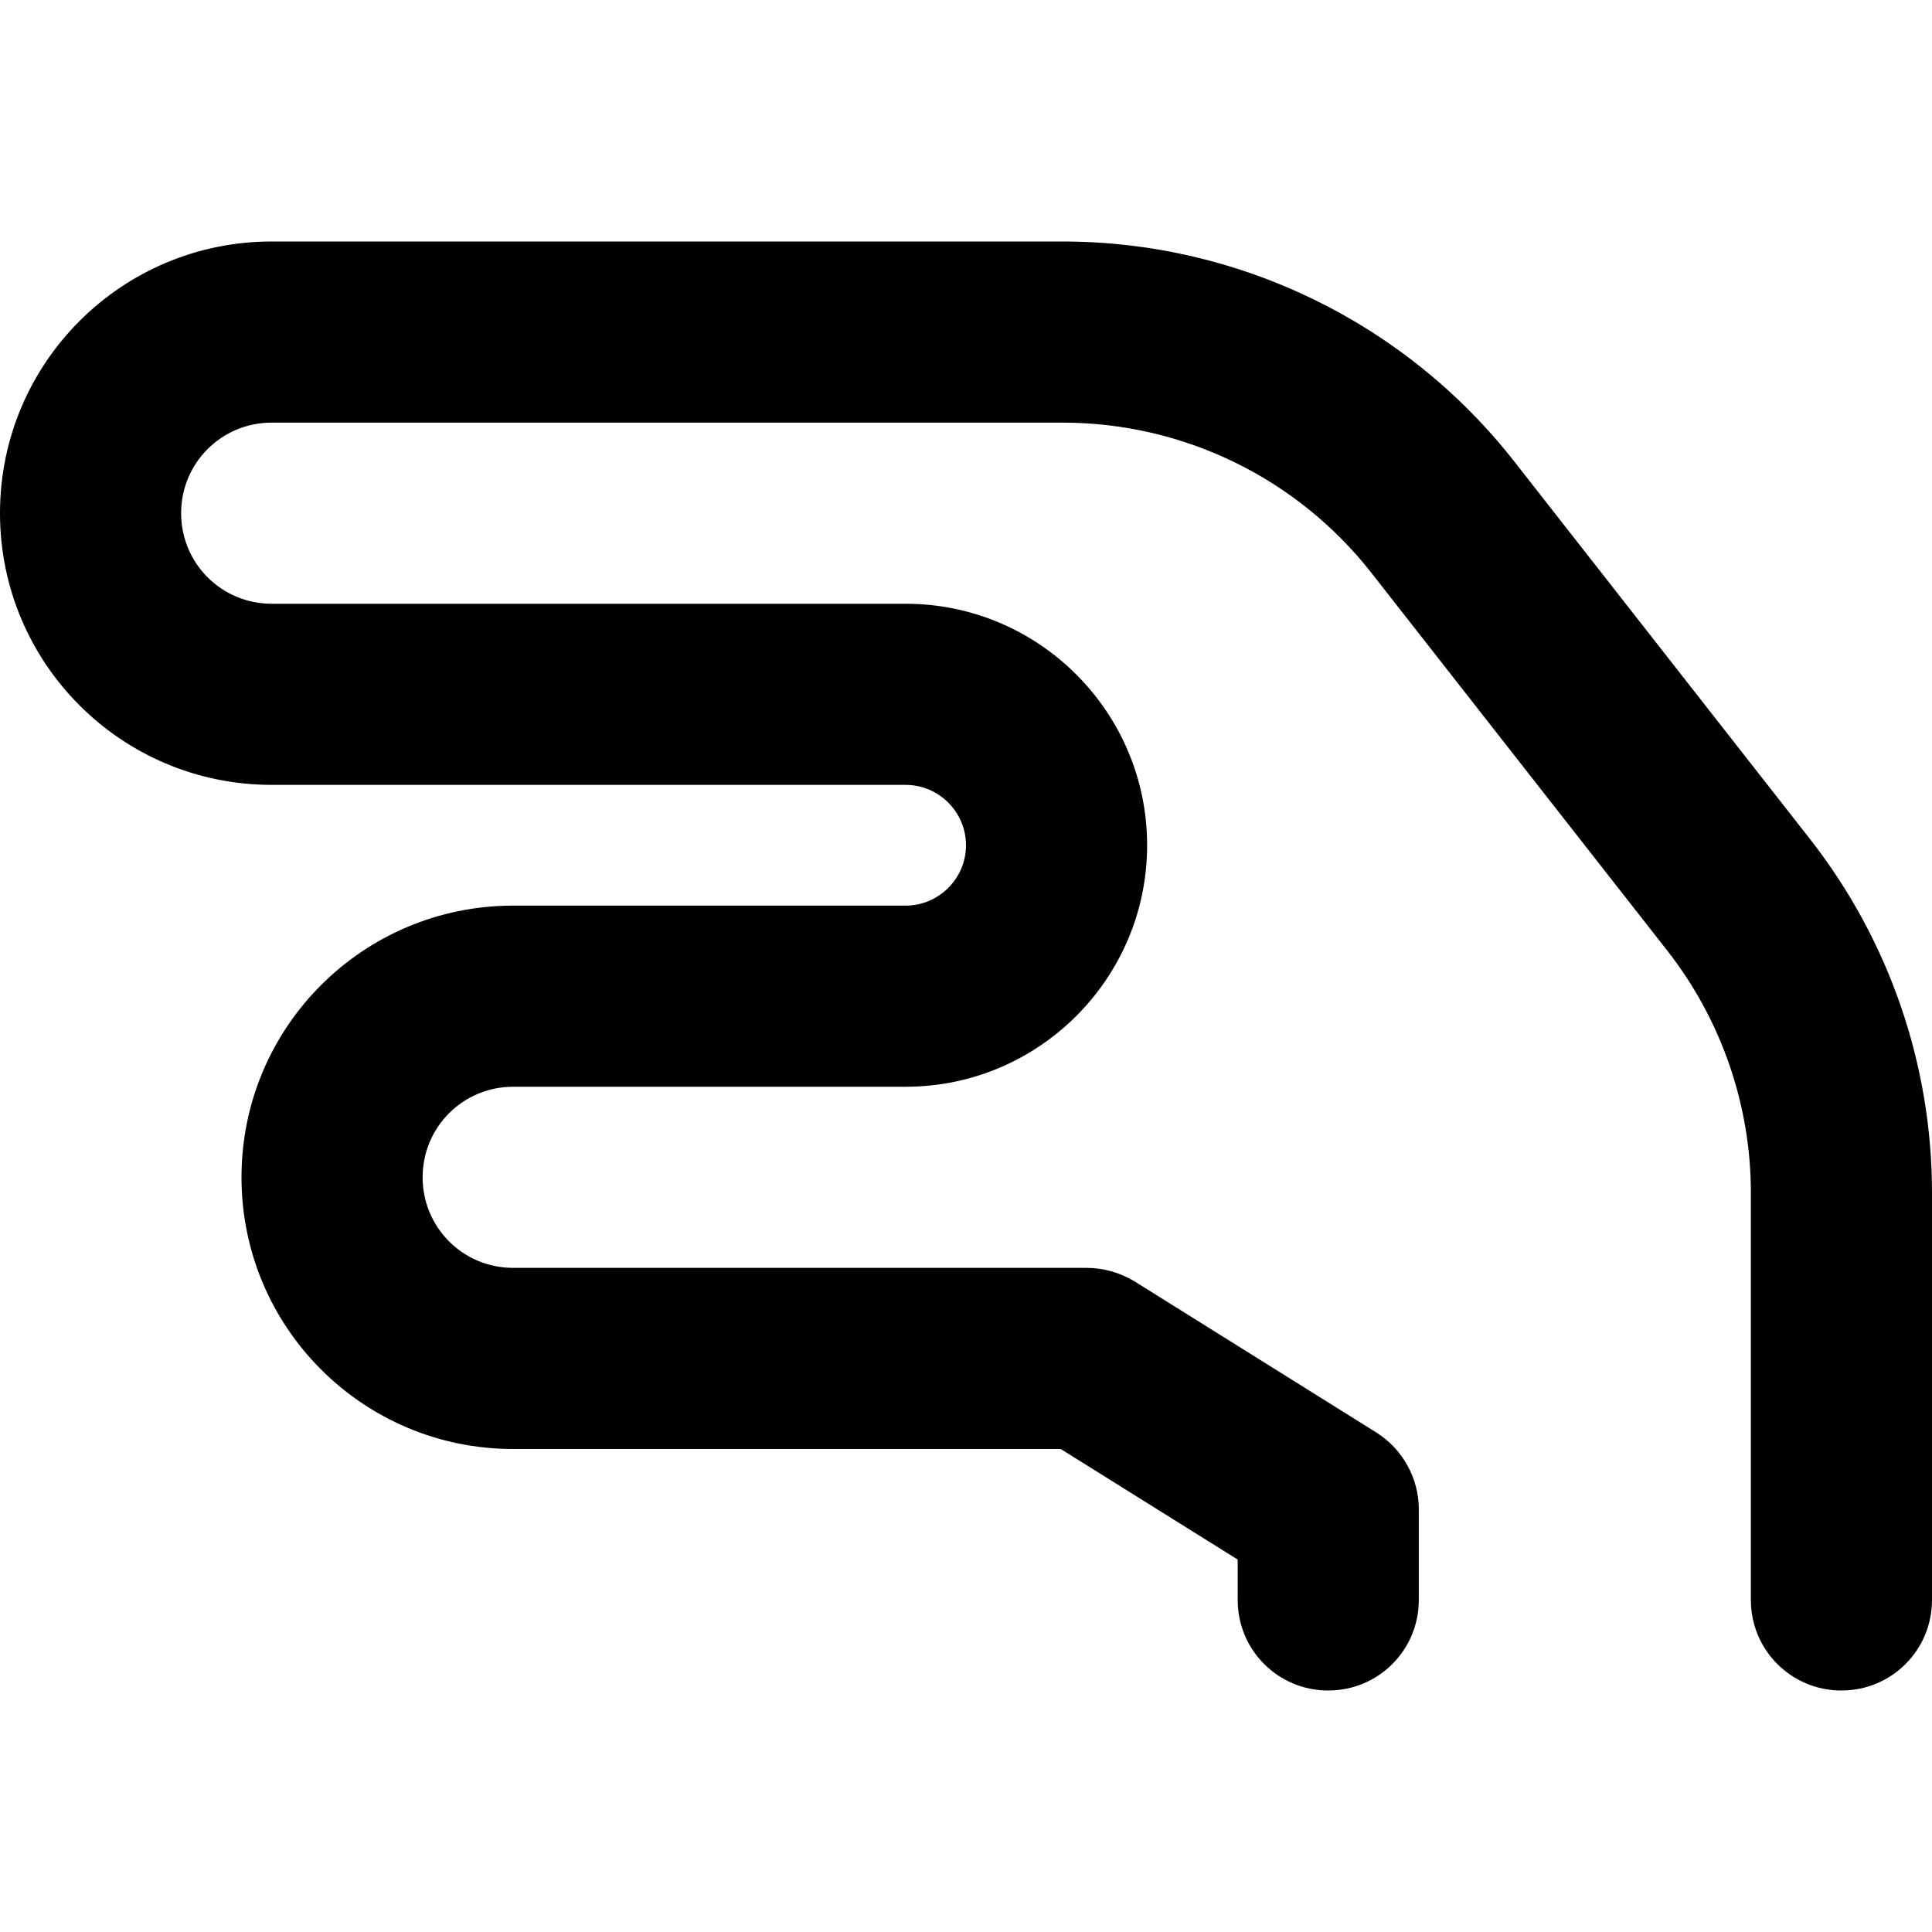
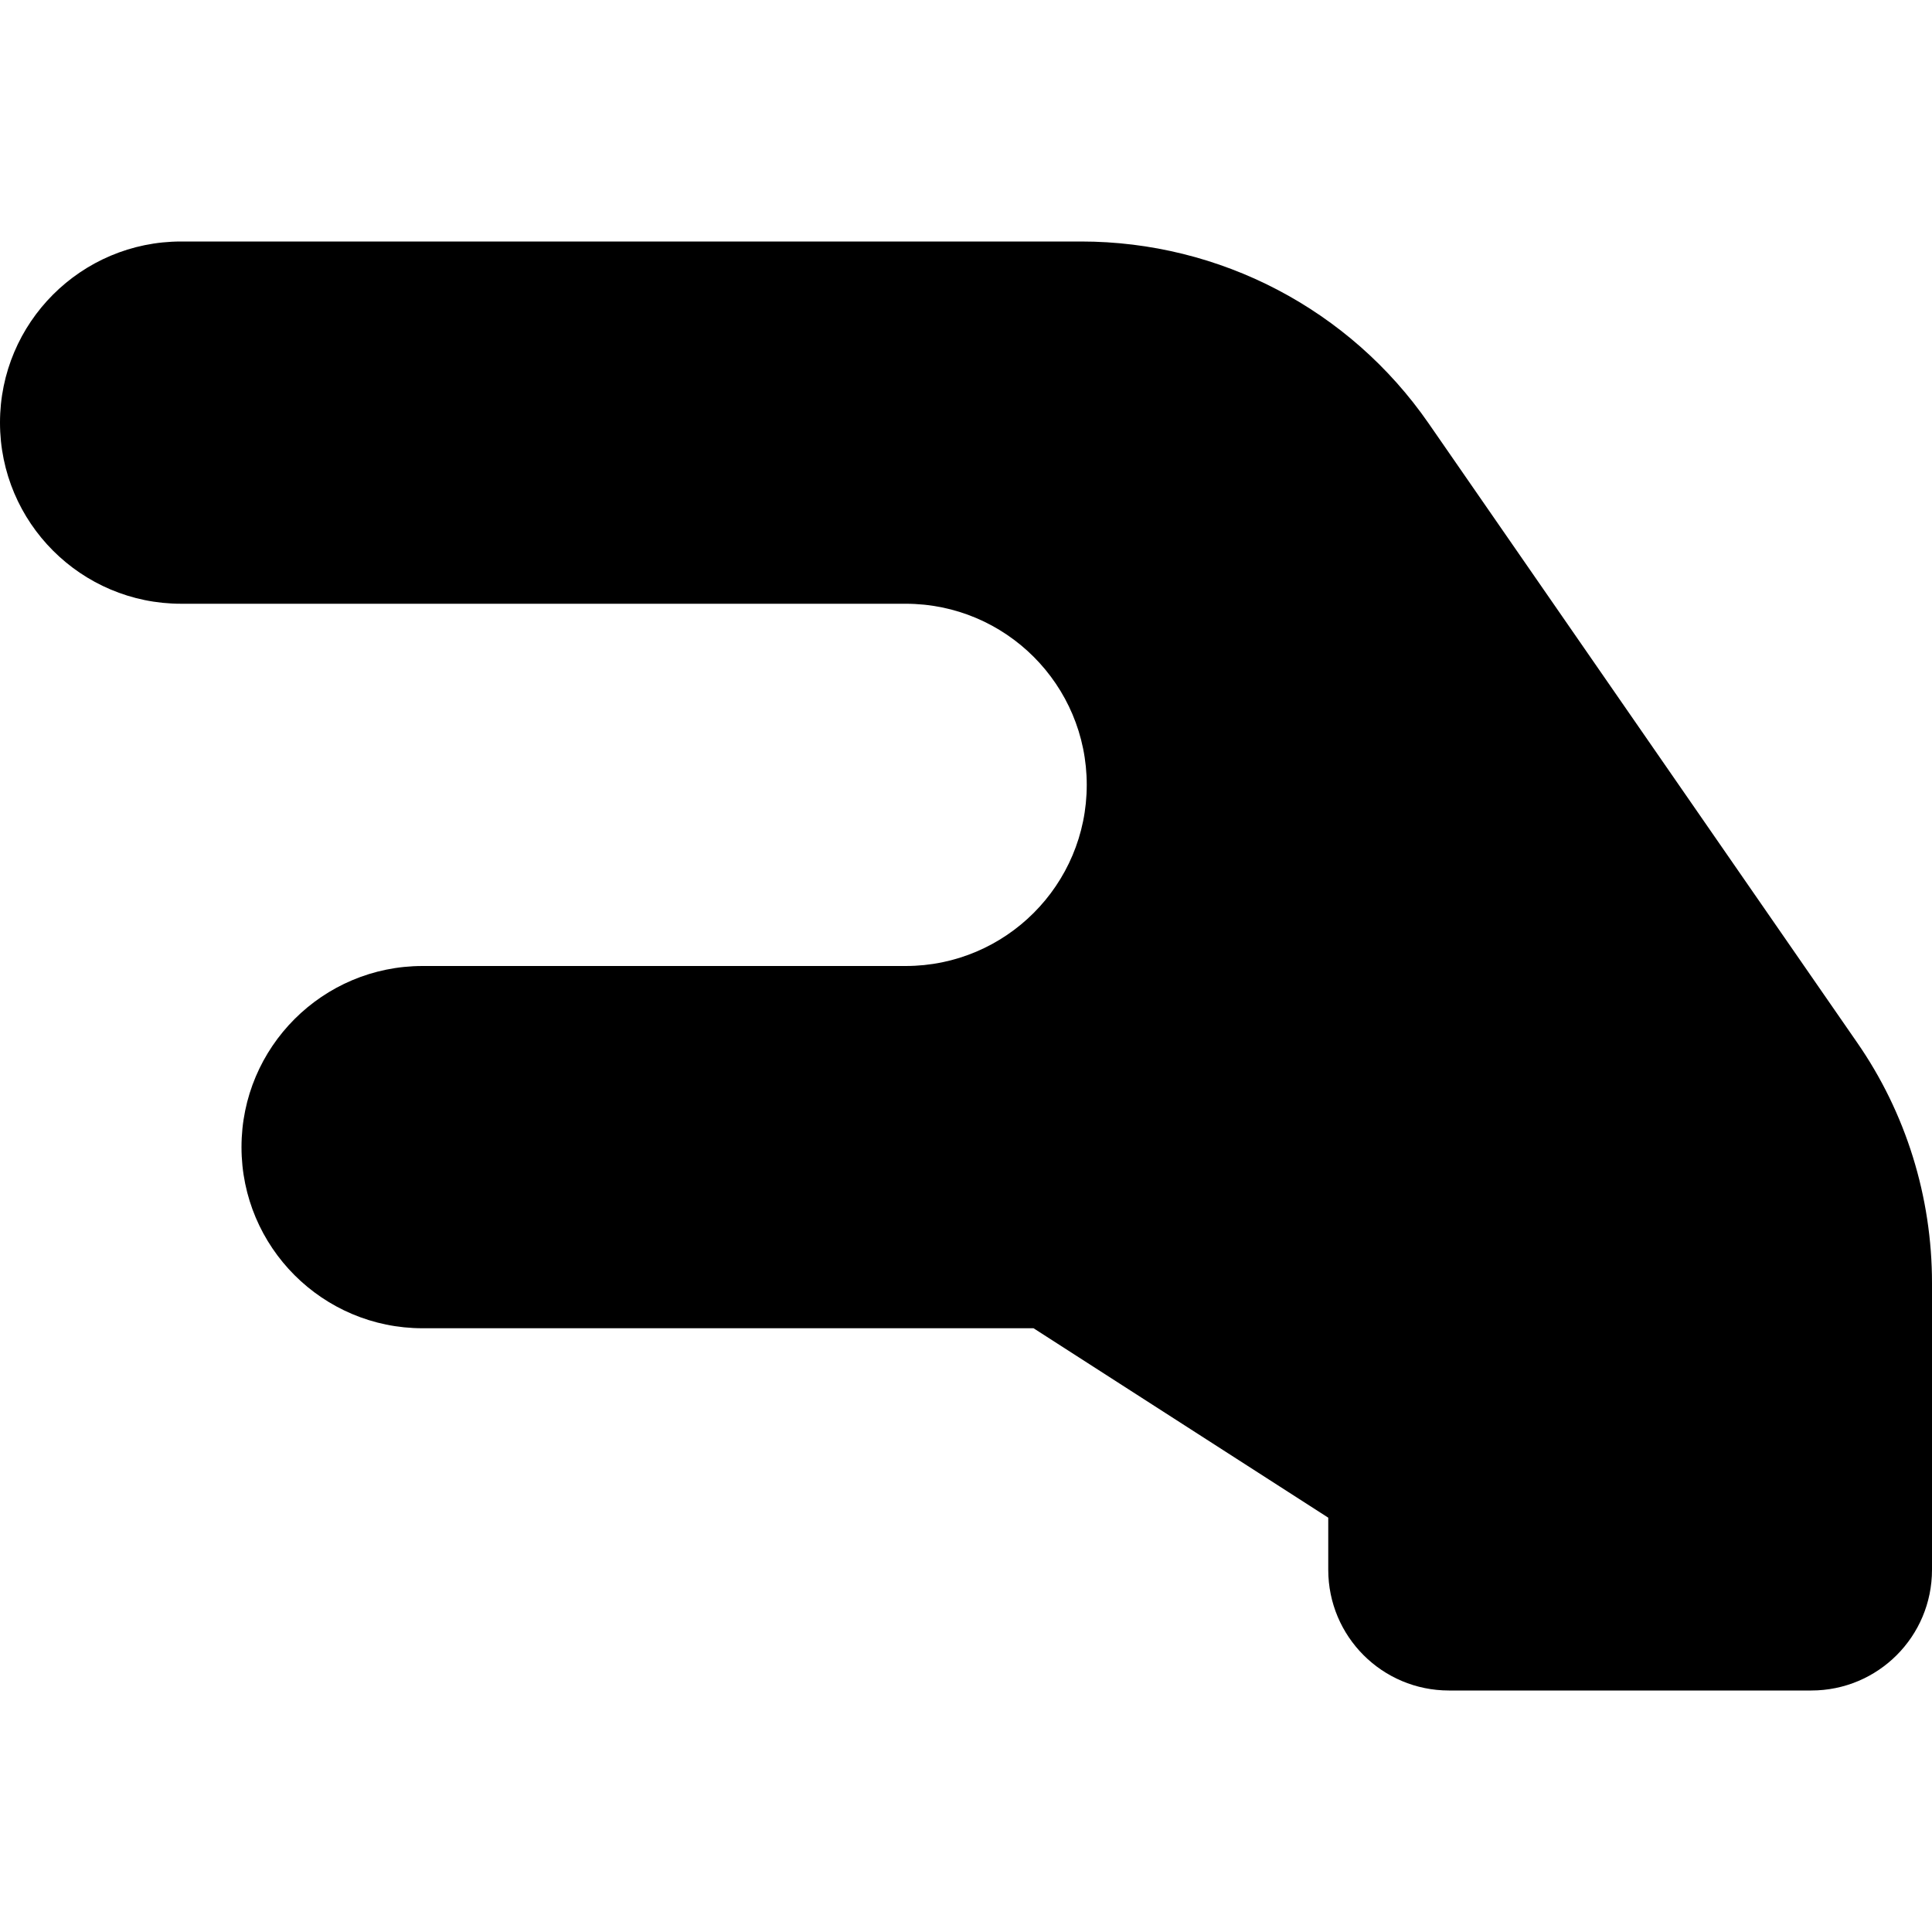
<svg xmlns="http://www.w3.org/2000/svg" viewBox="0 0 512 512">
-   <path d="M72 112c-13.3 0-24 10.7-24 24s10.7 24 24 24l168 0c35.3 0 64 28.7 64 64s-28.7 64-64 64l-104 0c-13.3 0-24 10.7-24 24s10.7 24 24 24l152 0c4.5 0 8.9 1.3 12.7 3.6l64 40c7 4.4 11.3 12.1 11.3 20.4l0 24c0 13.3-10.7 24-24 24s-24-10.7-24-24l0-10.7L281.1 384 136 384c-39.8 0-72-32.2-72-72s32.2-72 72-72l104 0c8.8 0 16-7.2 16-16s-7.2-16-16-16L72 208c-39.8 0-72-32.2-72-72S32.2 64 72 64l209.6 0c46.7 0 90.9 21.5 119.7 58.3l78.4 100.1c20.9 26.7 32.3 59.7 32.3 93.7L512 424c0 13.3-10.7 24-24 24s-24-10.7-24-24l0-107.9c0-23.2-7.8-45.8-22.1-64.1L363.5 151.9c-19.7-25.2-49.9-39.9-81.9-39.9L72 112z" />
+   <path d="M0 112C0 85.5 21.5 64 48 64l112 0 80 0 46.5 0c36.8 0 71.2 18 92.1 48.2l113.5 164c13 18.7 19.9 41 19.9 63.8l0 12 0 16 0 48c0 17.7-14.3 32-32 32l-96 0c-17.7 0-32-14.3-32-32l0-13.8L273.9 352 240 352l-80 0-48 0c-26.5 0-48-21.5-48-48s21.5-48 48-48l48 0 80 0c26.5 0 48-21.5 48-48s-21.5-48-48-48l-80 0L48 160c-26.5 0-48-21.5-48-48z" />
</svg>
